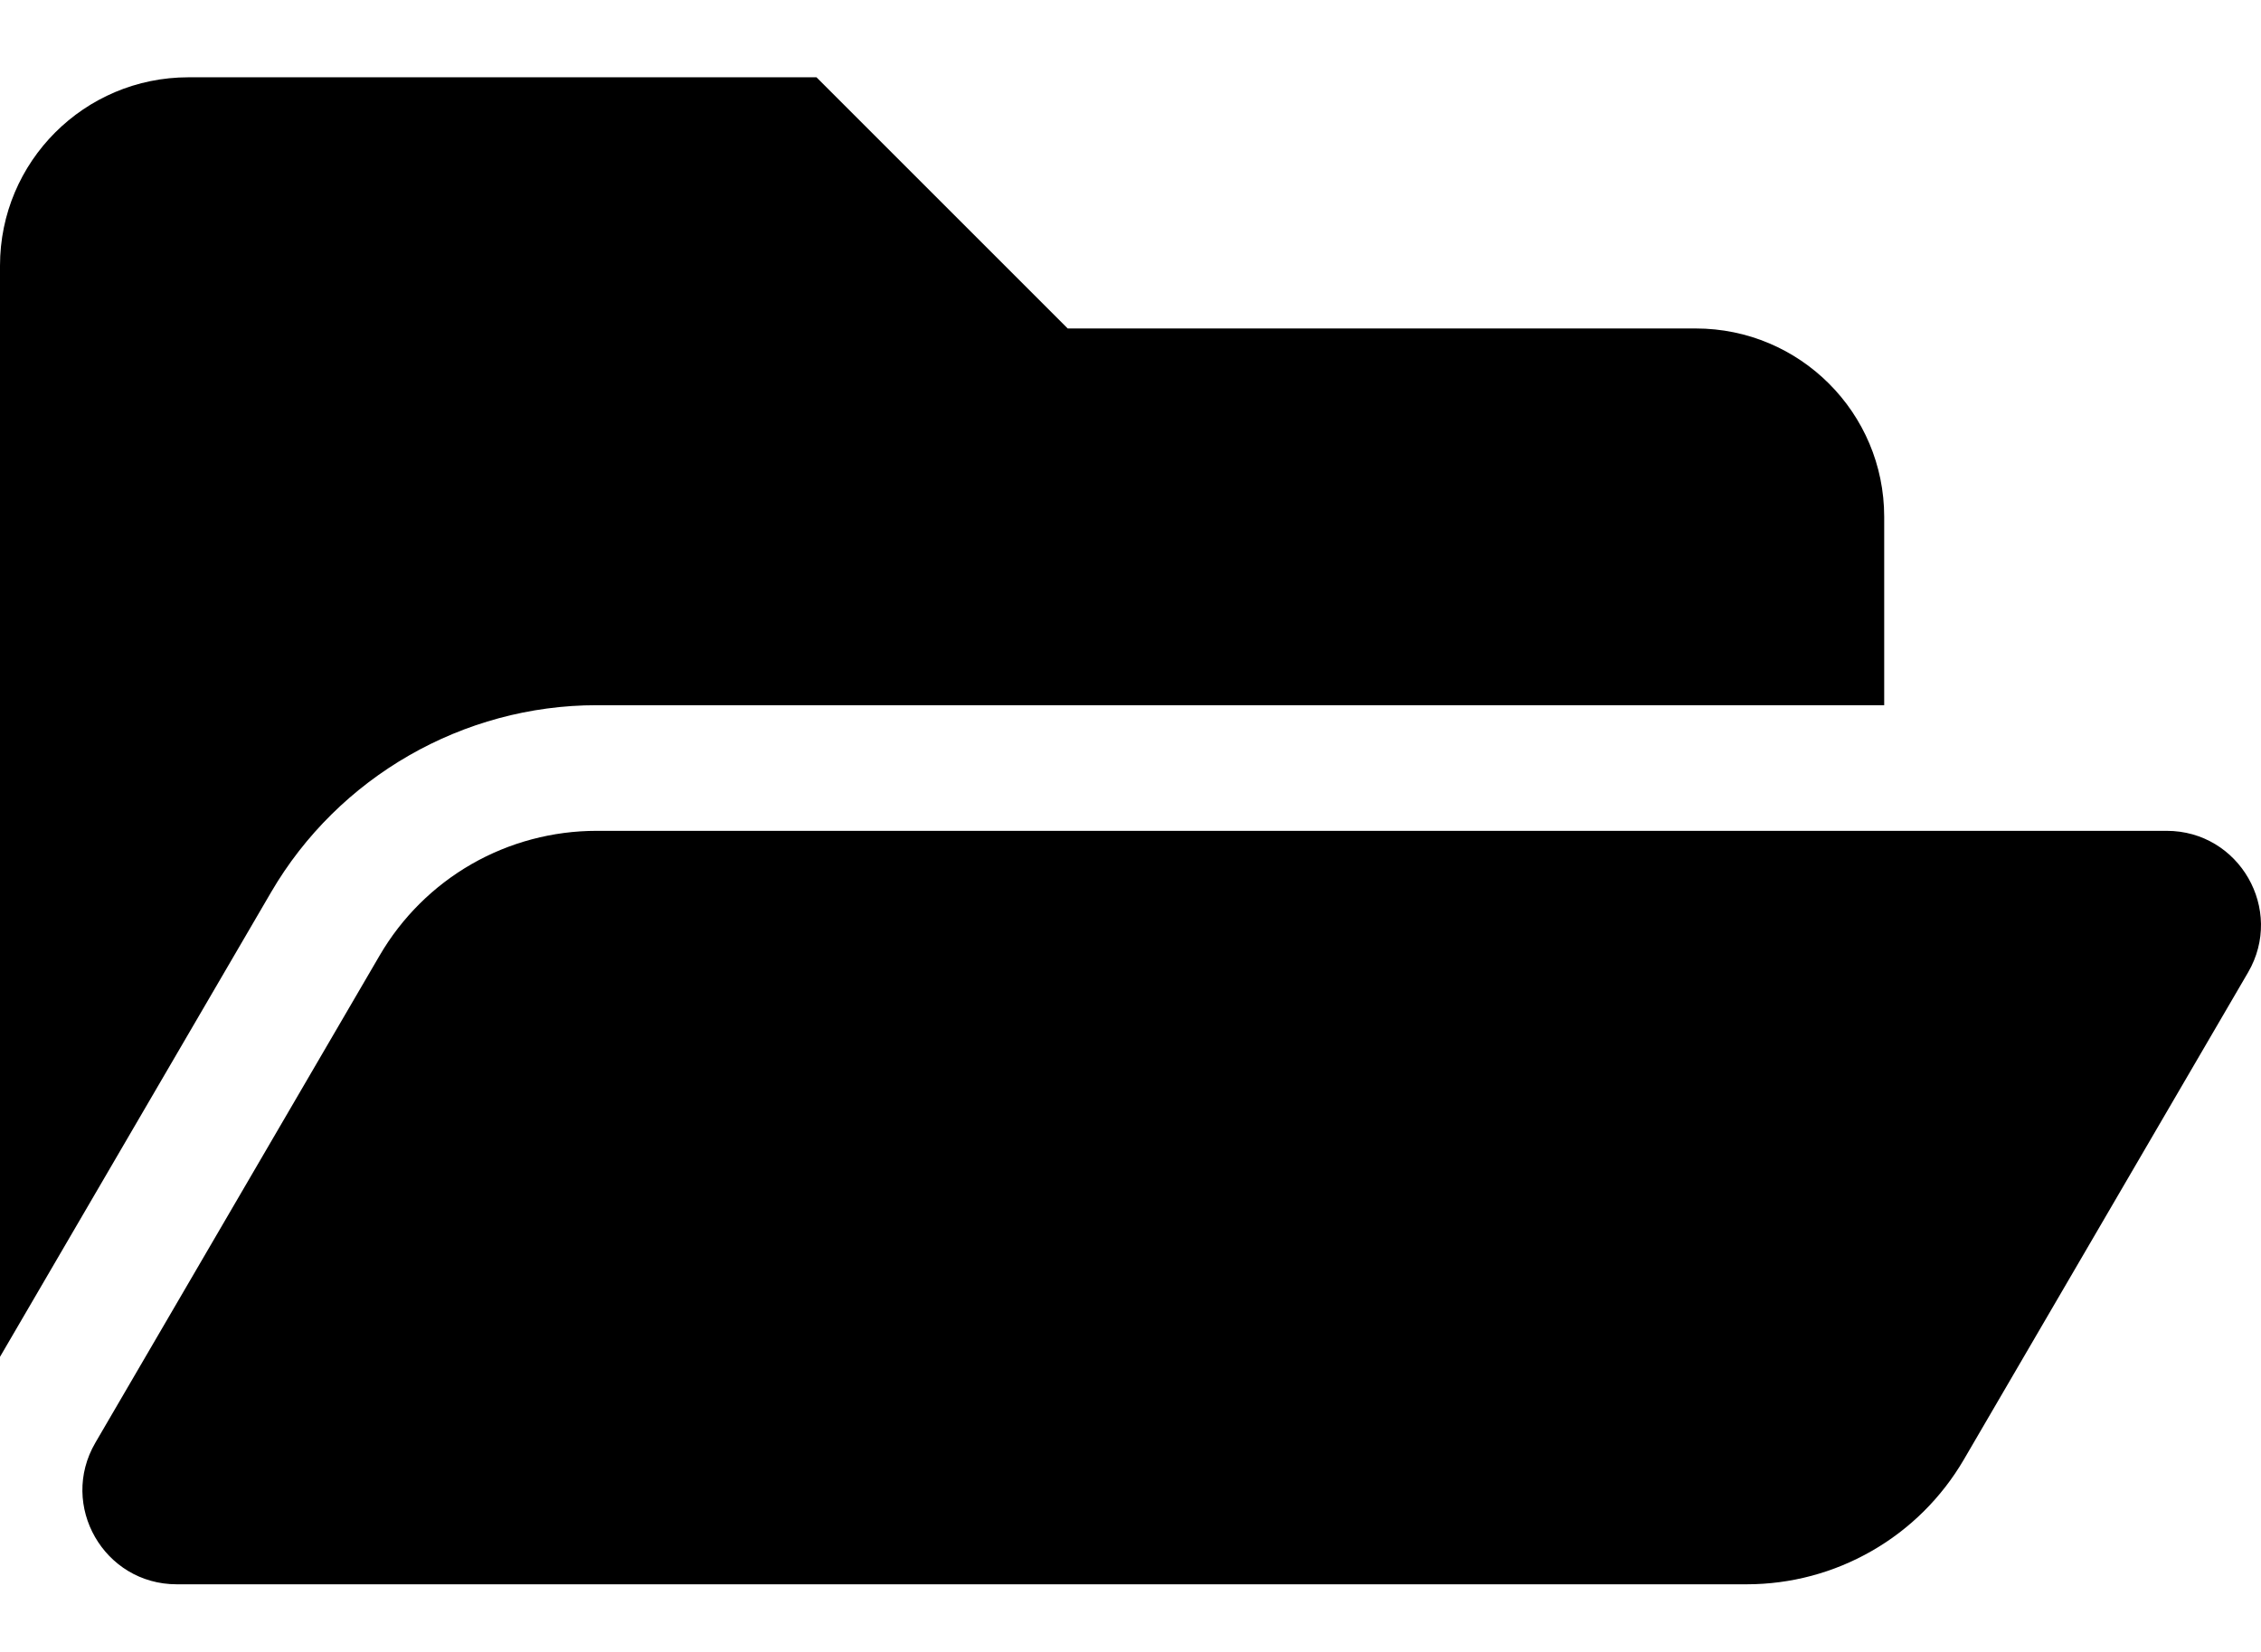
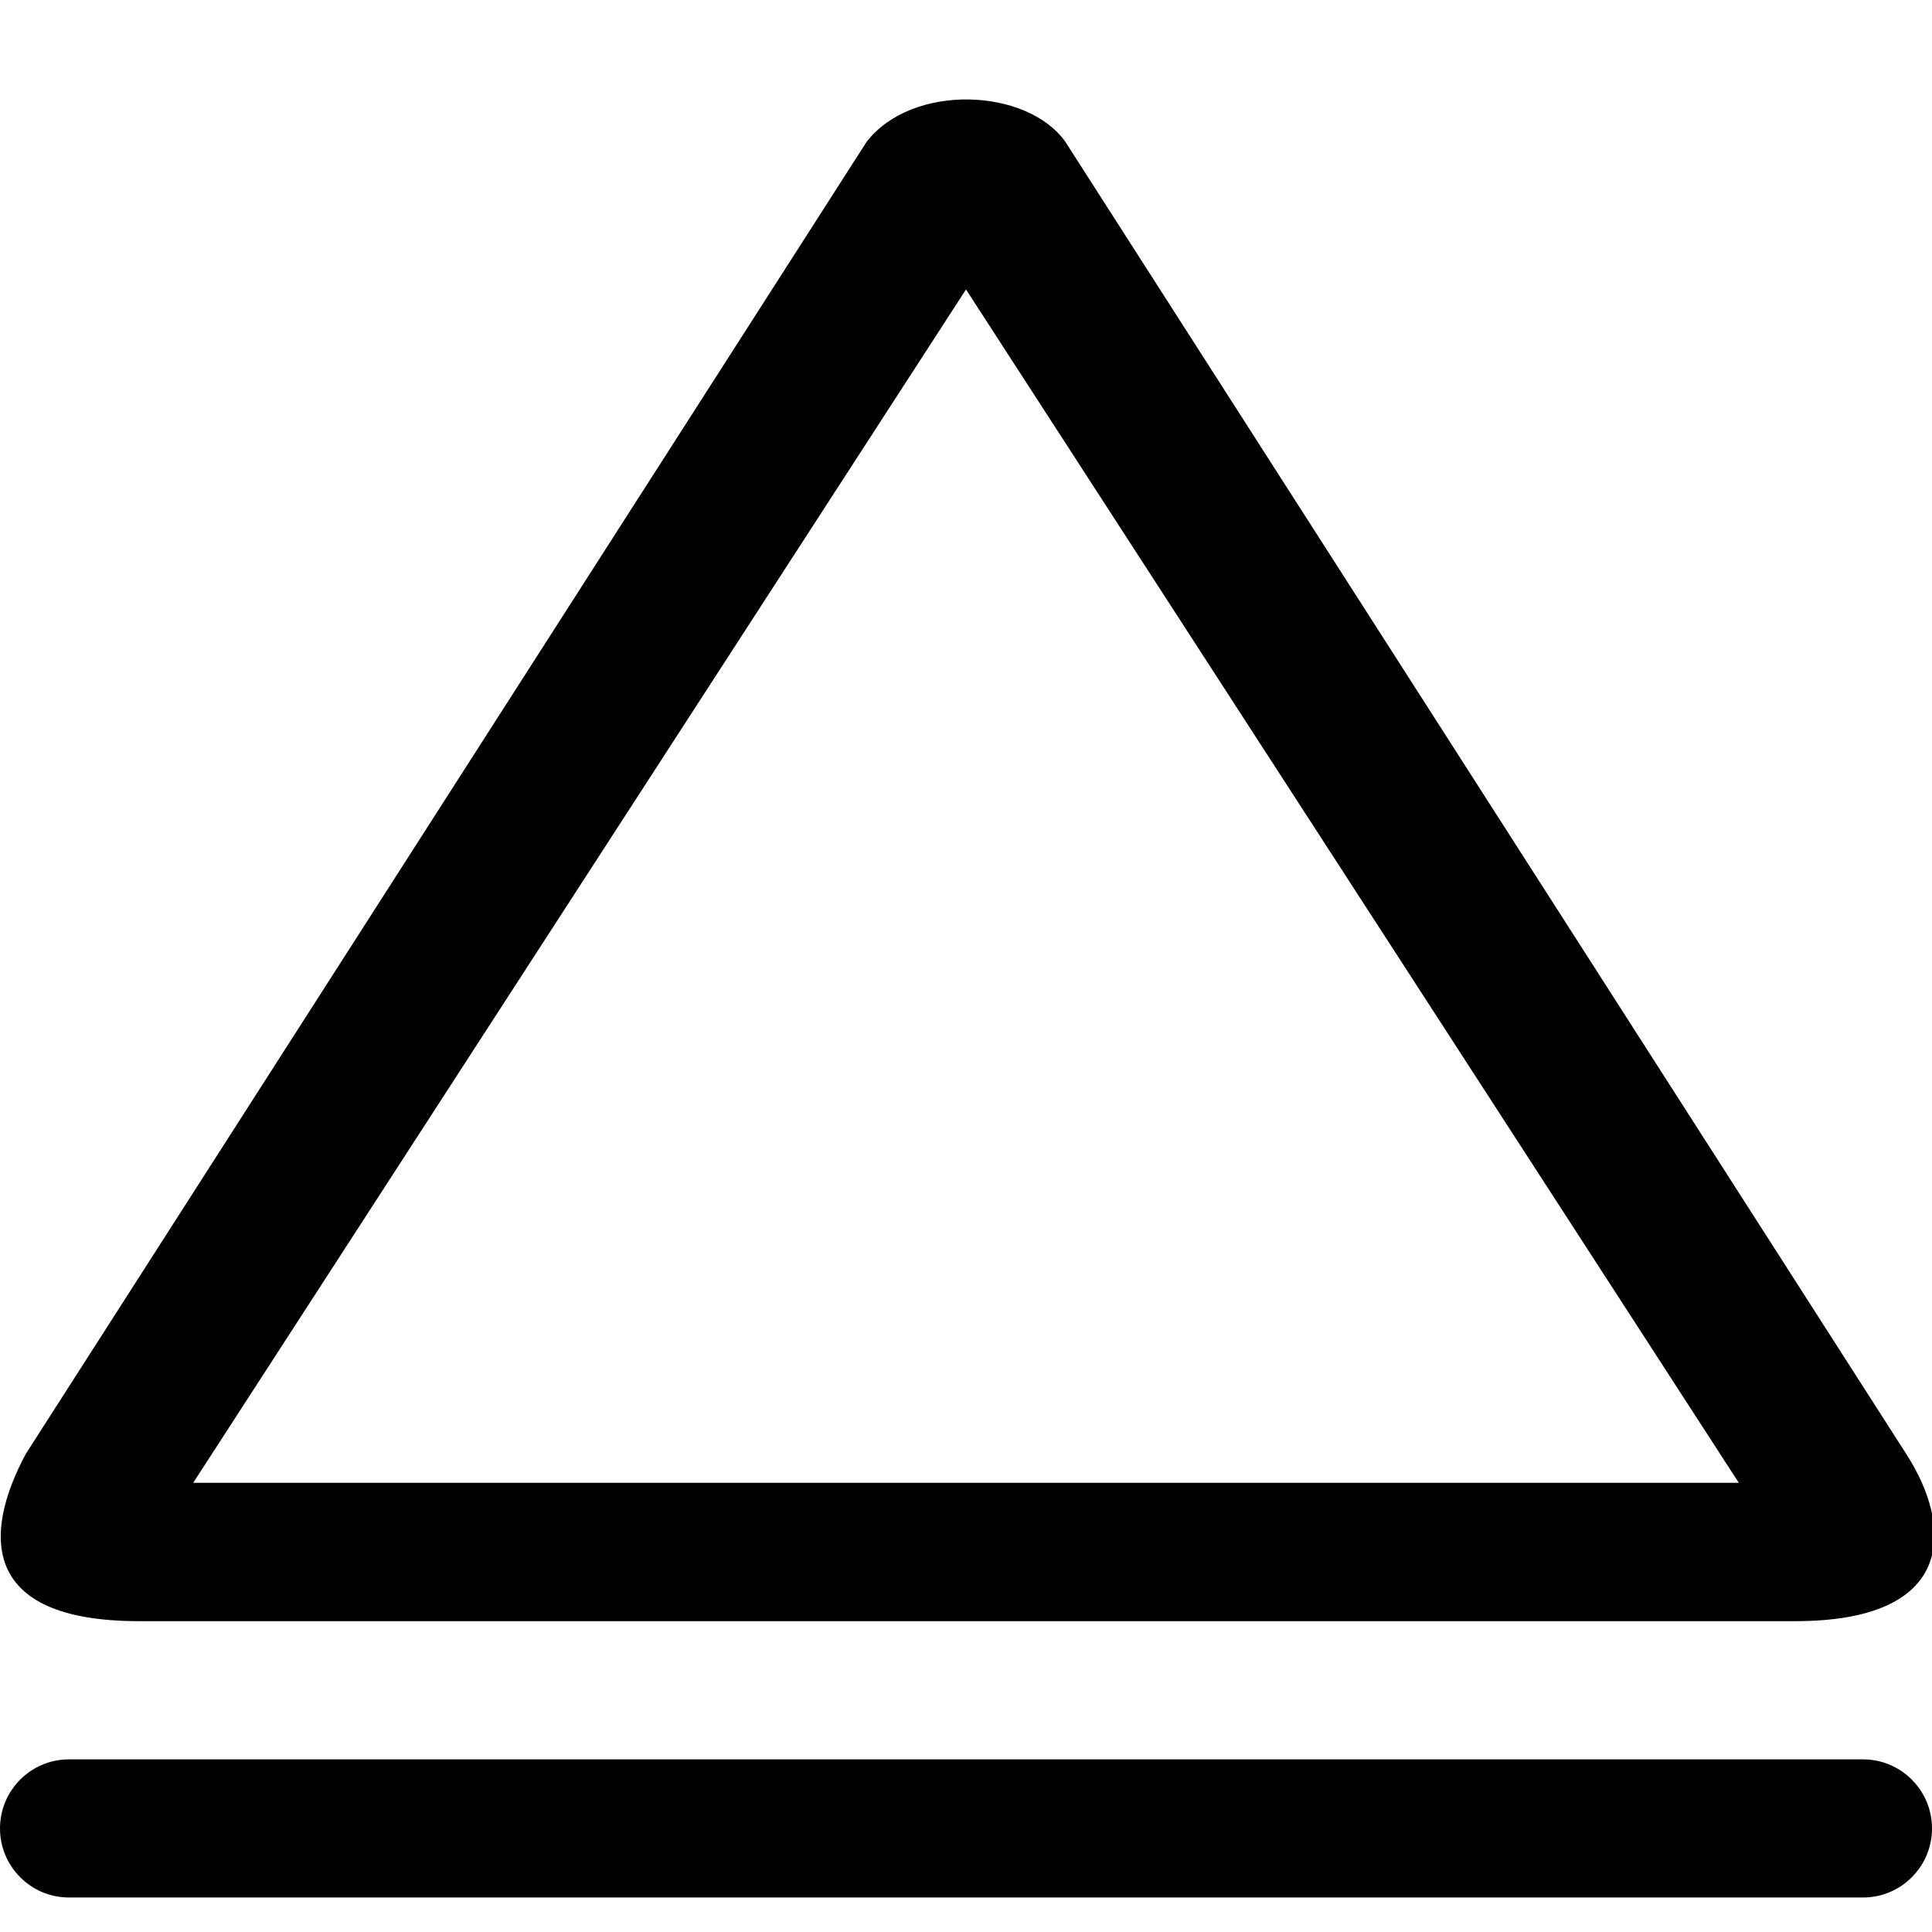
- <svg xmlns="http://www.w3.org/2000/svg" width="26" height="19" viewBox="0 0 26 19" fill="none">
-   <path d="M25.851 11.185L22.582 16.789C22.327 17.225 21.963 17.587 21.525 17.838C21.087 18.09 20.591 18.222 20.086 18.222H2.032C1.196 18.222 0.675 17.315 1.097 16.593L4.366 10.989C4.62 10.553 4.984 10.191 5.422 9.939C5.86 9.688 6.356 9.556 6.861 9.556H24.915C25.751 9.556 26.272 10.463 25.851 11.185ZM6.861 8.111H21.667V5.944C21.667 4.748 20.697 3.778 19.5 3.778H12.278L9.389 0.889H2.167C0.97 0.889 0 1.859 0 3.056V15.606L3.118 10.261C3.892 8.935 5.326 8.111 6.861 8.111Z" fill="black" />
+ <svg xmlns="http://www.w3.org/2000/svg" width="800px" height="800px" viewBox="0 -0.5 28 28" version="1.1">
+   <defs>
+ 
+ </defs>
+   <g id="Page-1" stroke="none" stroke-width="1" fill="none" fill-rule="evenodd">
+     <g id="Icon-Set" transform="translate(-154, -621)" fill="#000000">
+       <path d="M168,624.695 L179.2,641.99 L156.8,641.99 L168,624.695 L168,624.695 Z M156.014,643.995 L180.018,643.995 C182.375,643.995 182.296,642.608 181.628,641.574 L169.44,622.555 C168.882,621.771 167.22,621.703 166.56,622.555 L154.372,641.574 C153.768,642.703 153.687,643.995 156.014,643.995 L156.014,643.995 Z M181,645.998 L155,645.998 C154.448,645.998 154,646.446 154,646.999 C154,647.552 154.448,648 155,648 L181,648 C181.552,648 182,647.552 182,646.999 C182,646.446 181.552,645.998 181,645.998 L181,645.998 Z" id="open">
+ 
+ </path>
+     </g>
+   </g>
</svg>
